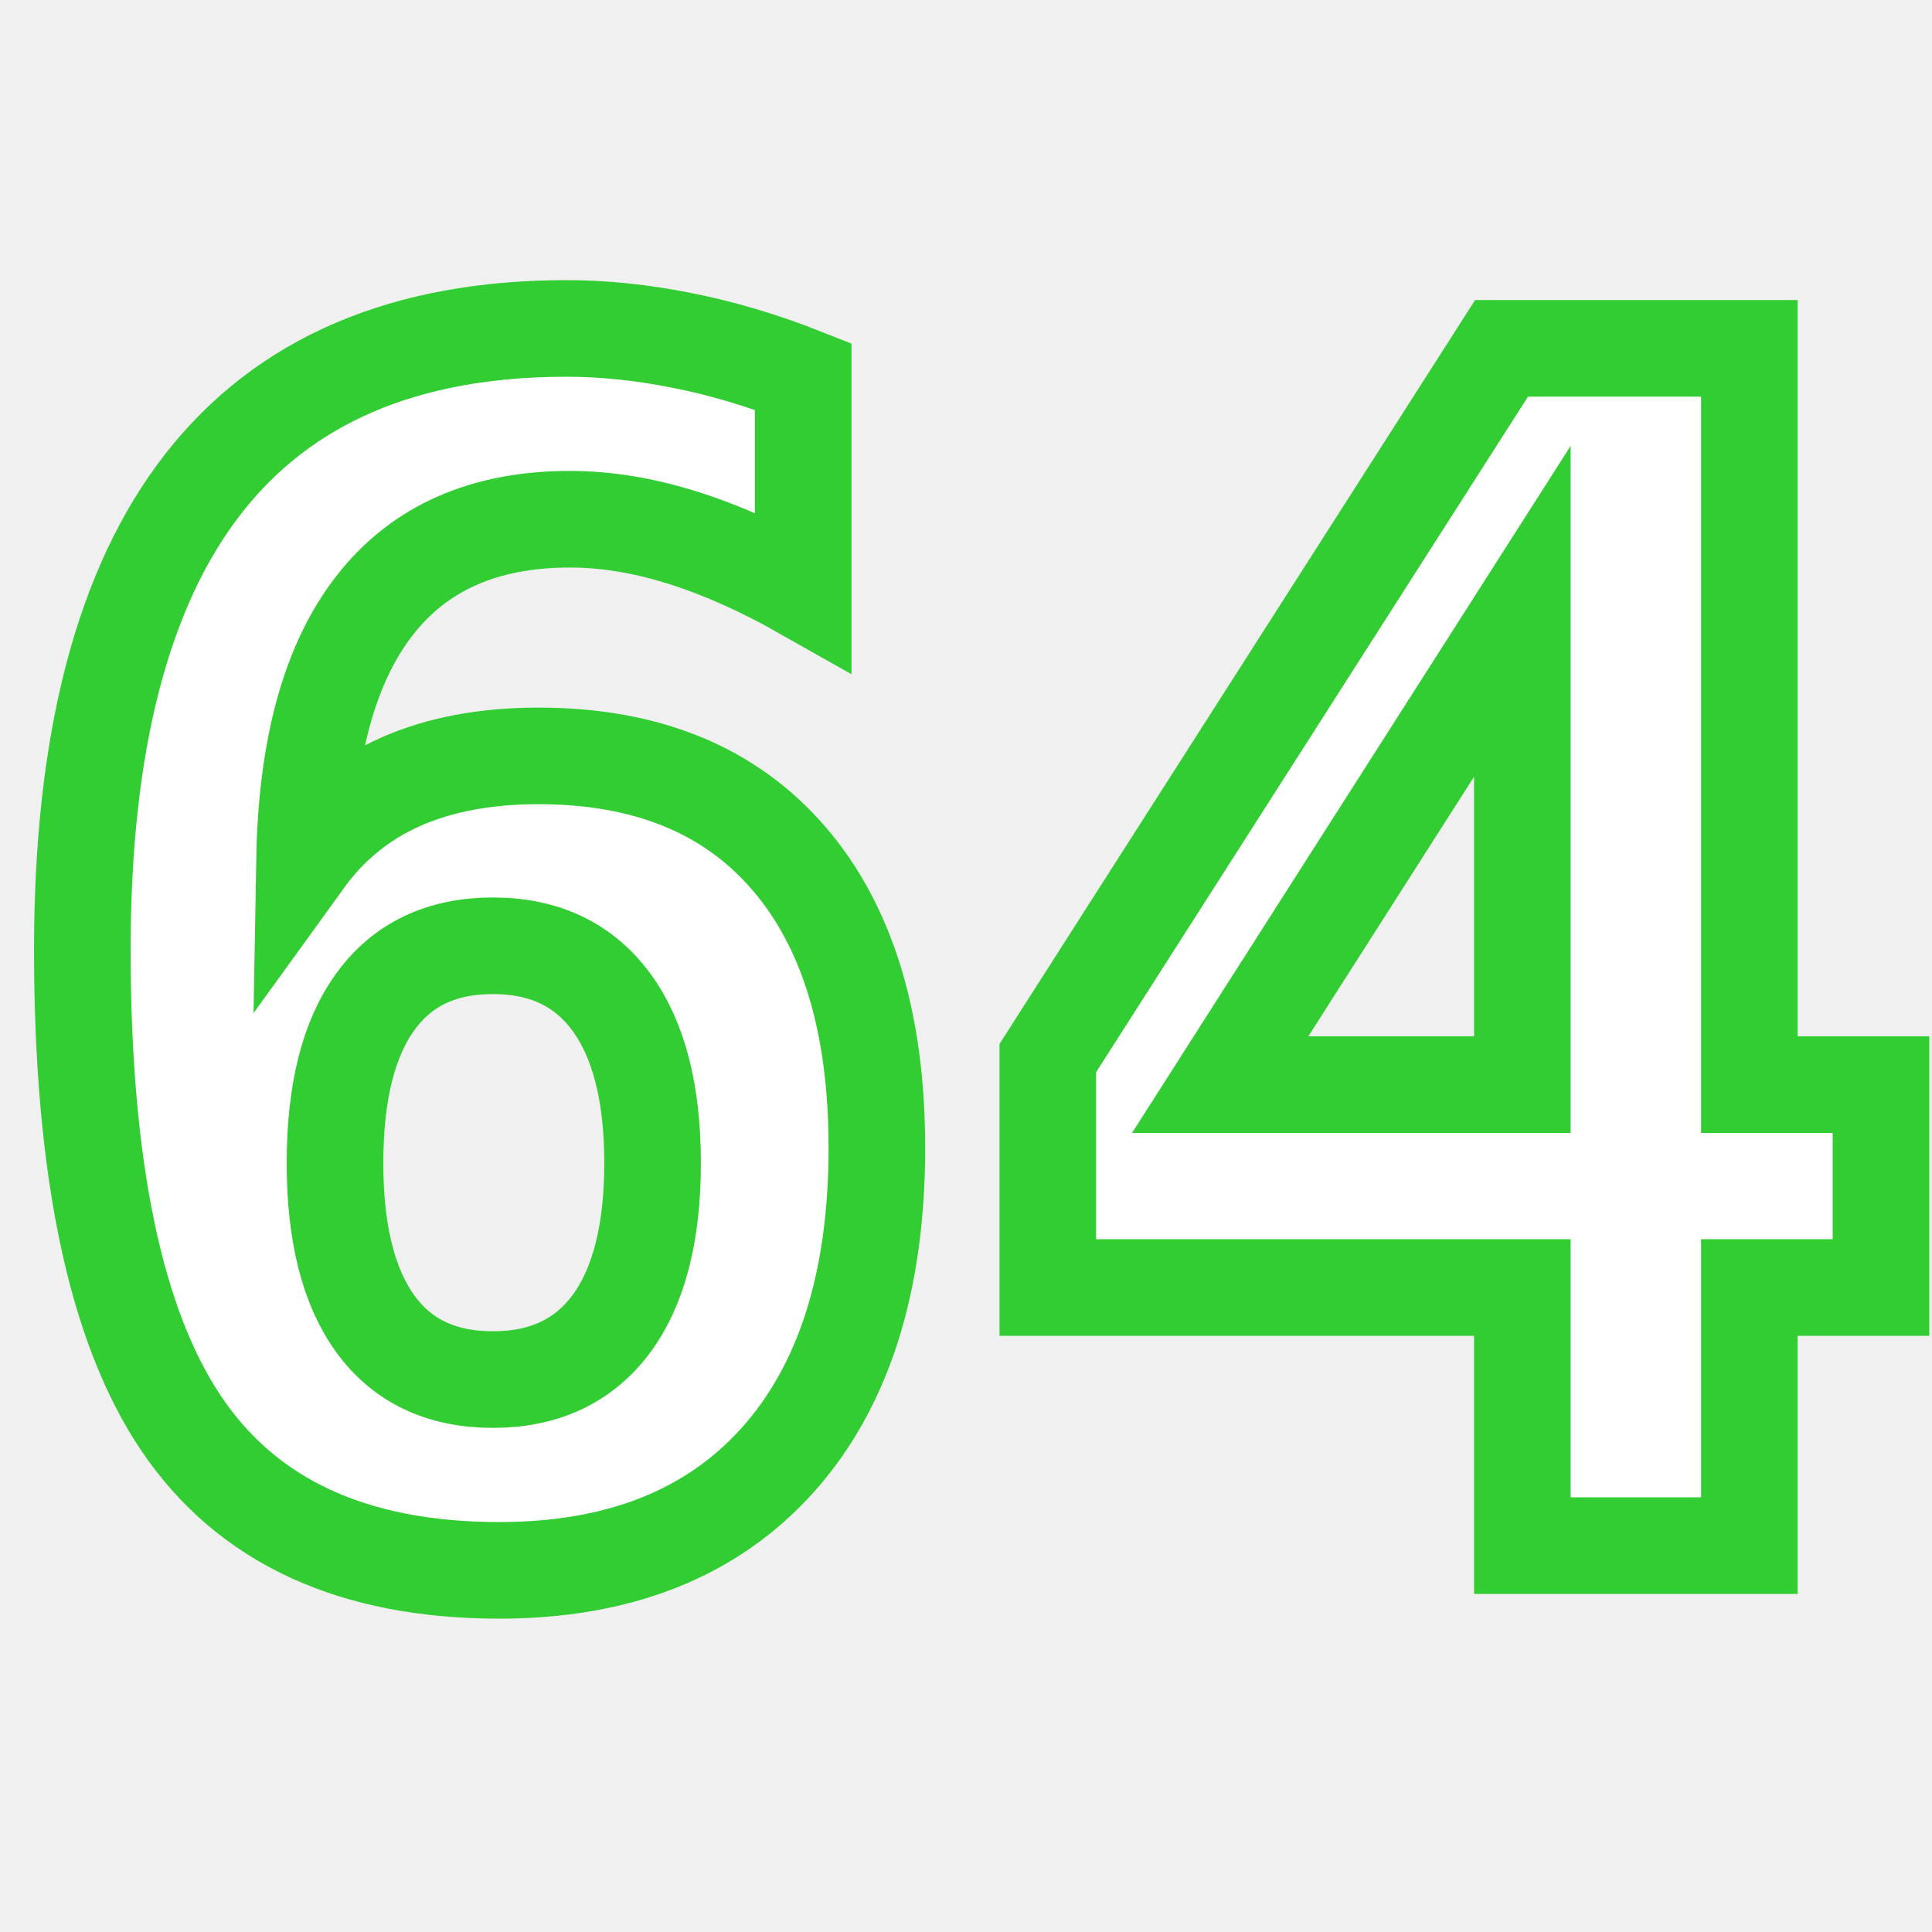
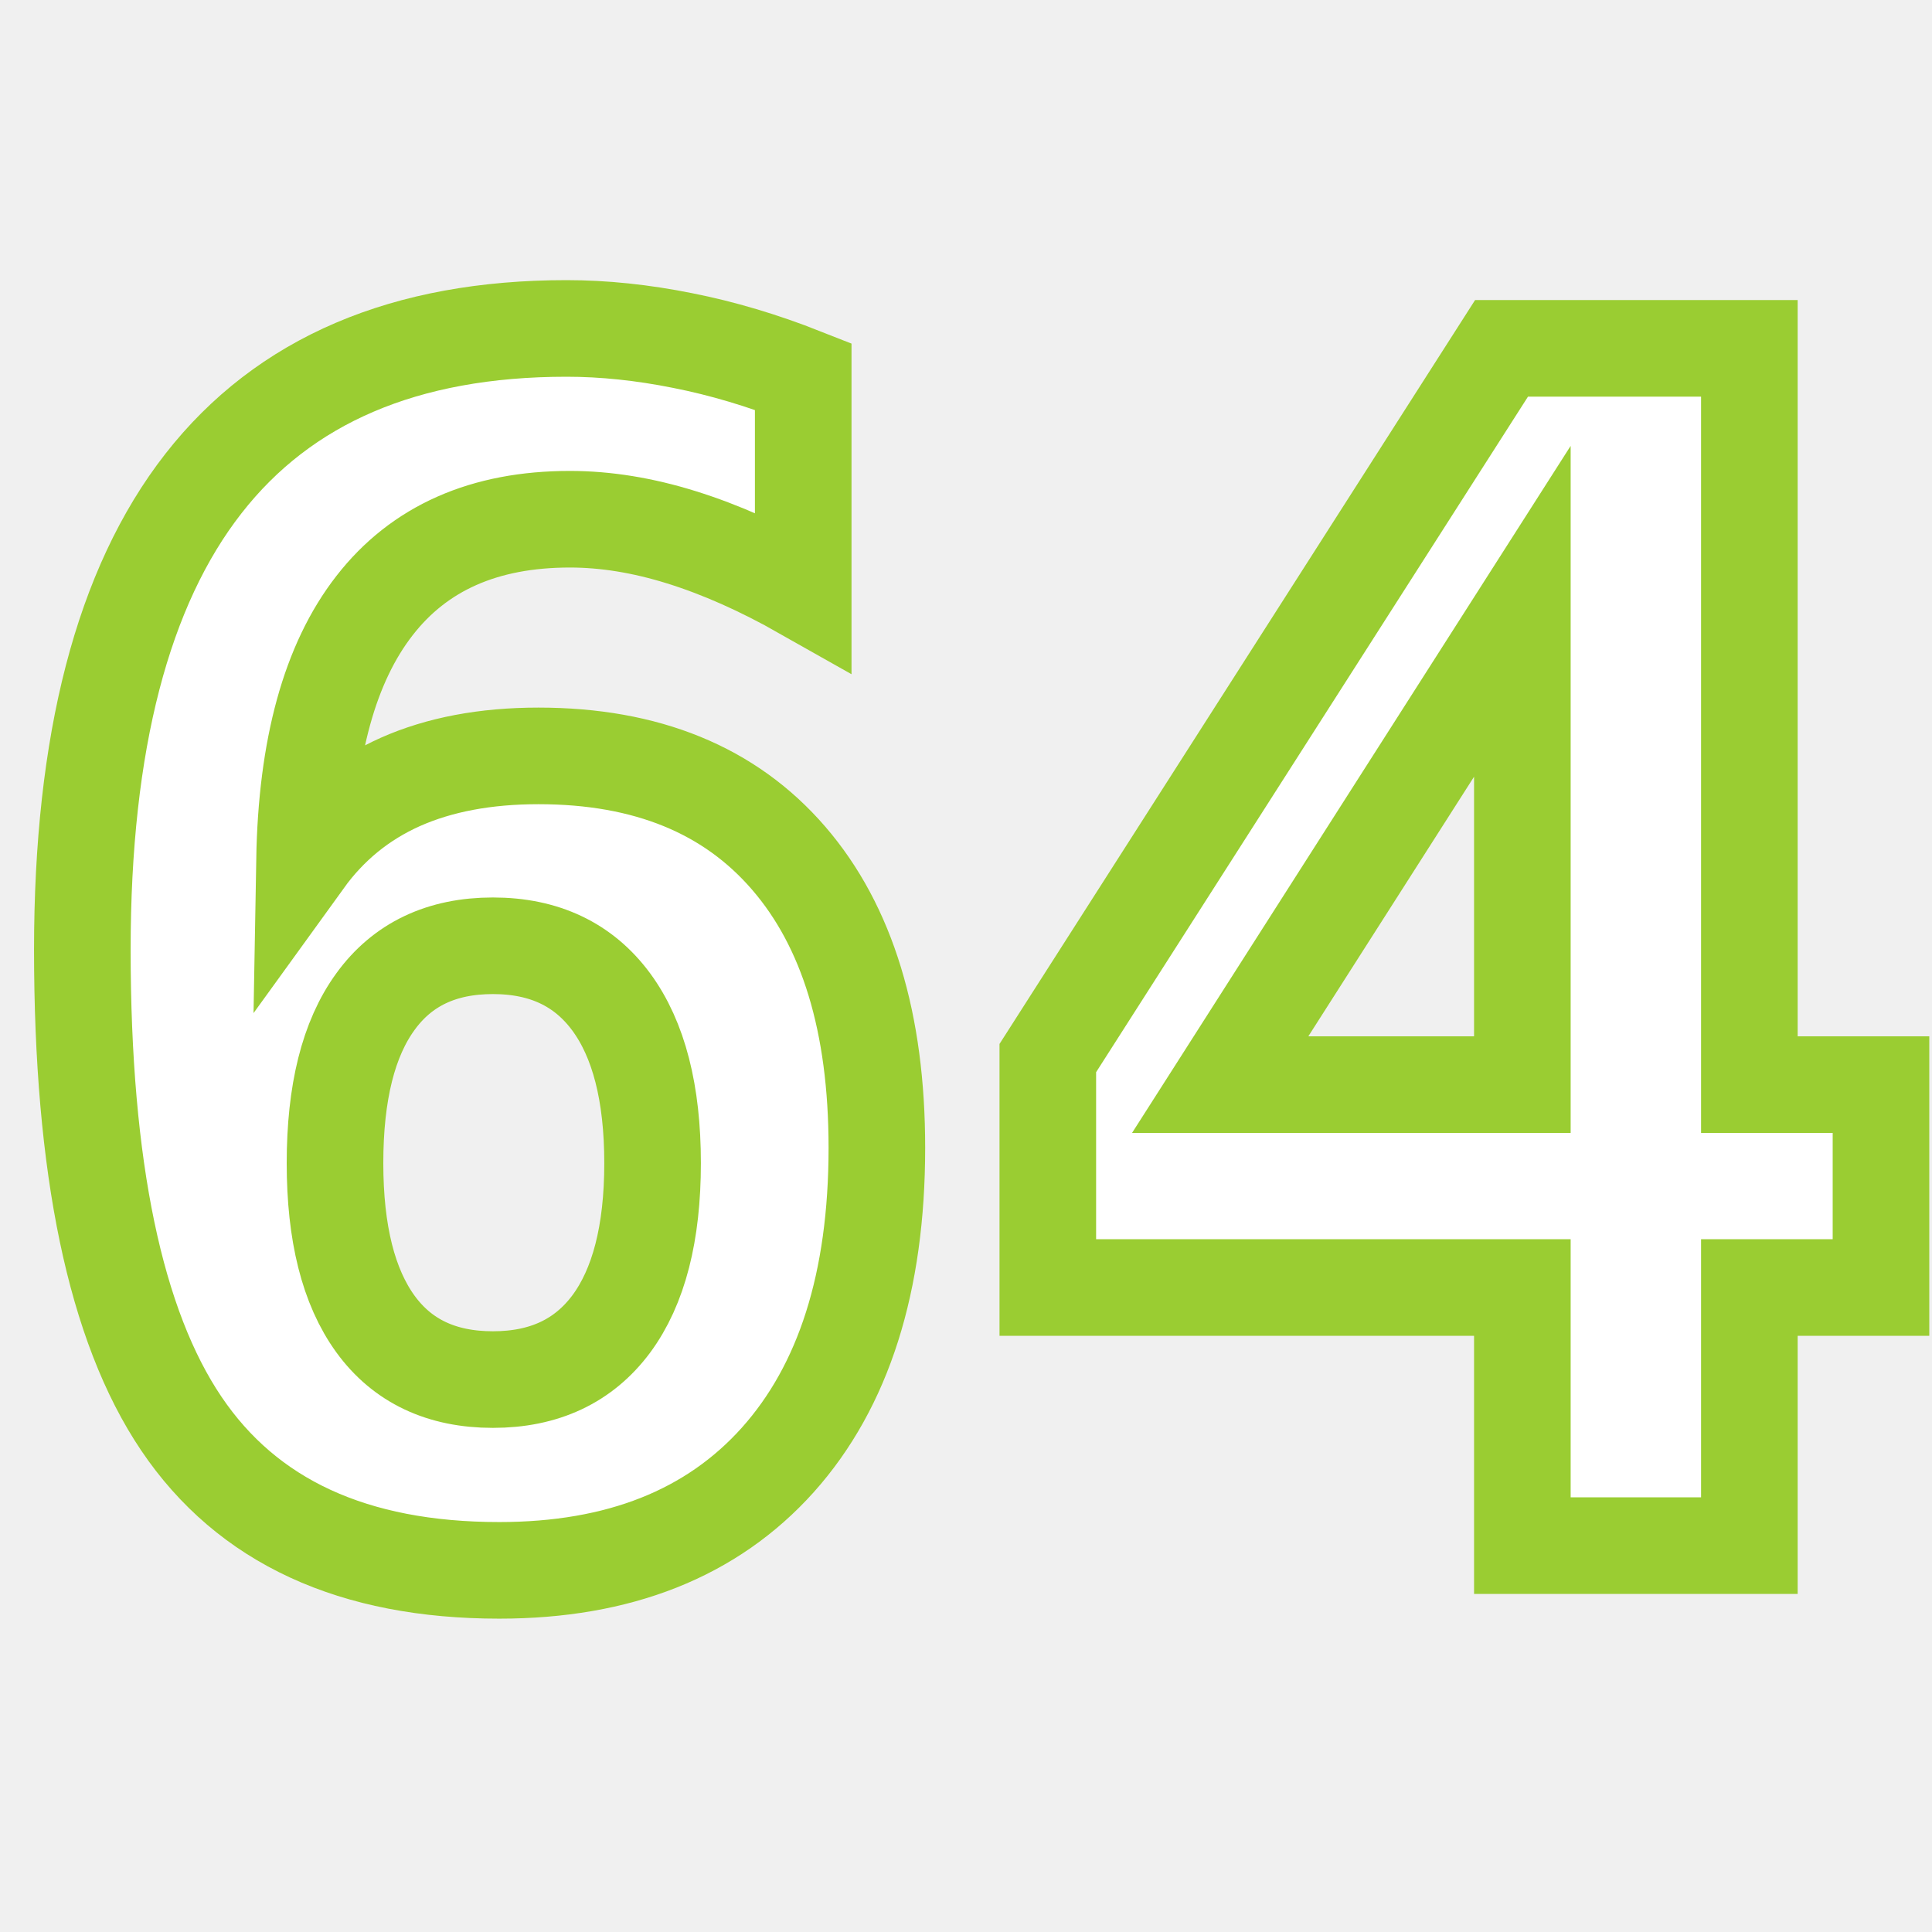
<svg xmlns="http://www.w3.org/2000/svg" version="1.1" id="Layer_1" x="0px" y="0px" width="50px" height="50px" viewBox="0 0 100 100" xml:space="preserve">
-   <text x="50" y="80" fill="white" stroke="limegreen" stroke-width="5px" font-size="85px" text-anchor="middle" font-weight="bold" font-family="monospace">64</text>
+   <text x="50" y="80" fill="white" stroke="yellowgreen" stroke-width="5px" font-size="85px" text-anchor="middle" font-weight="bold" font-family="monospace">64</text>
</svg>
